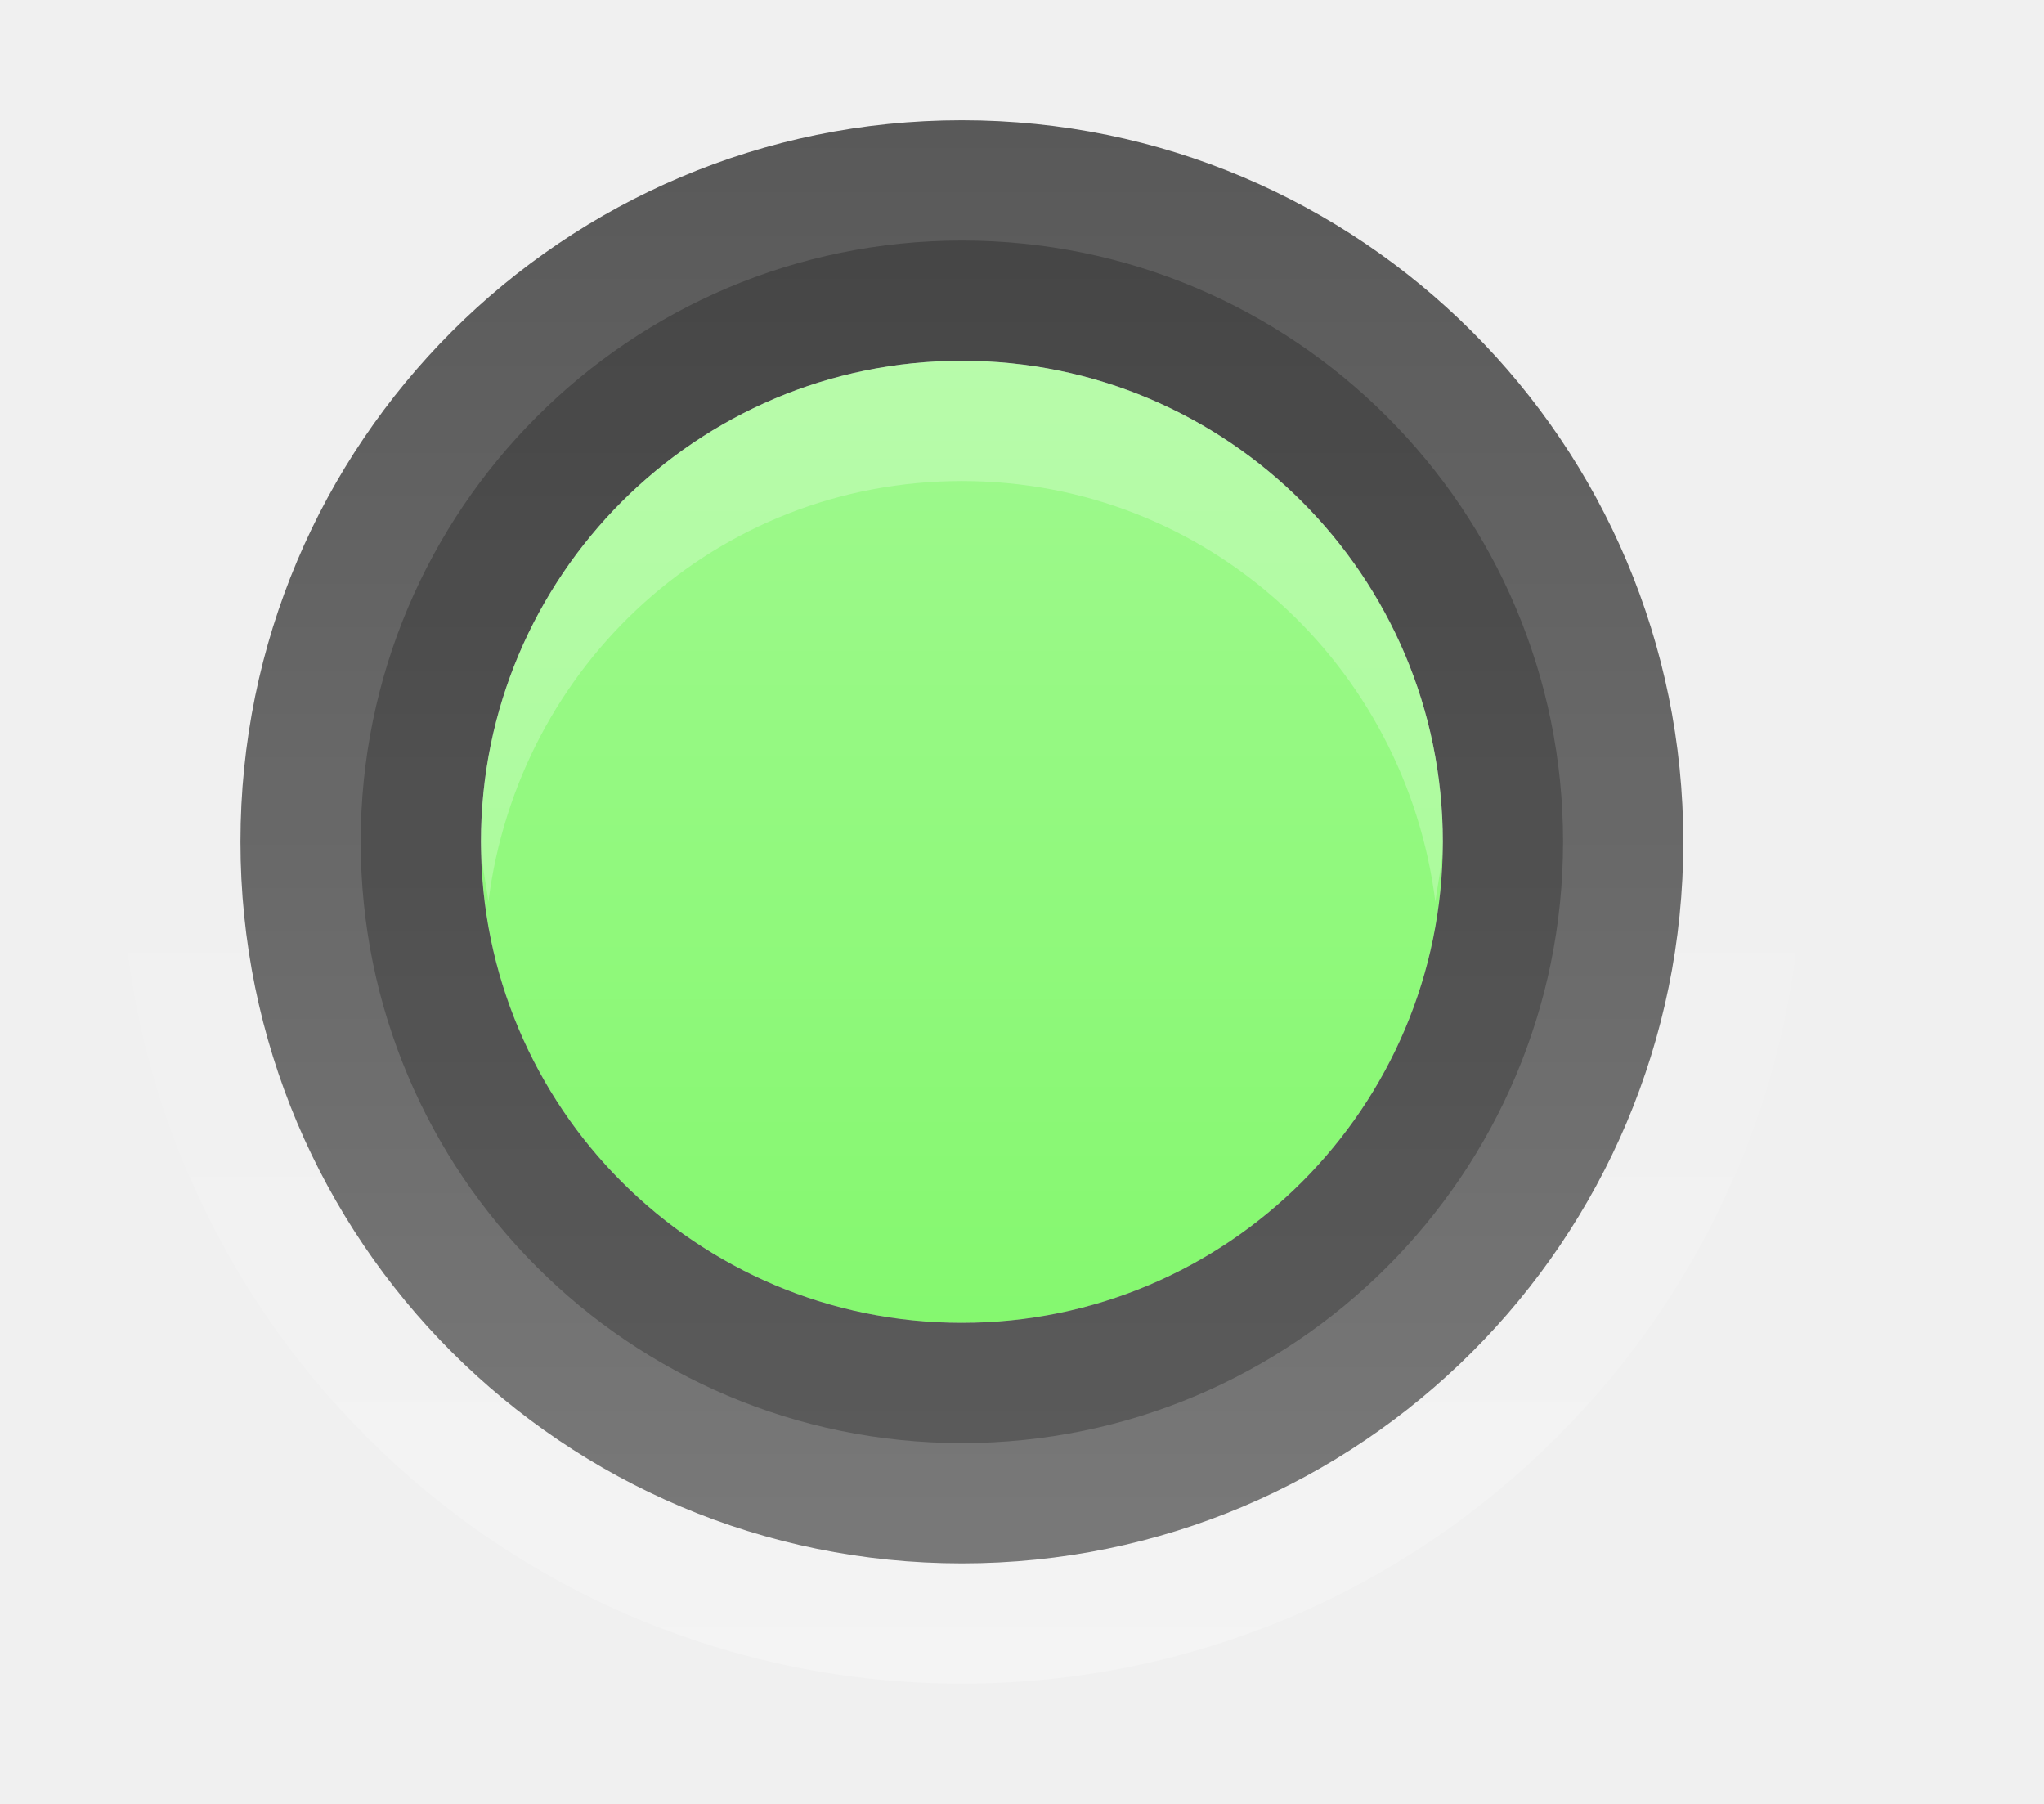
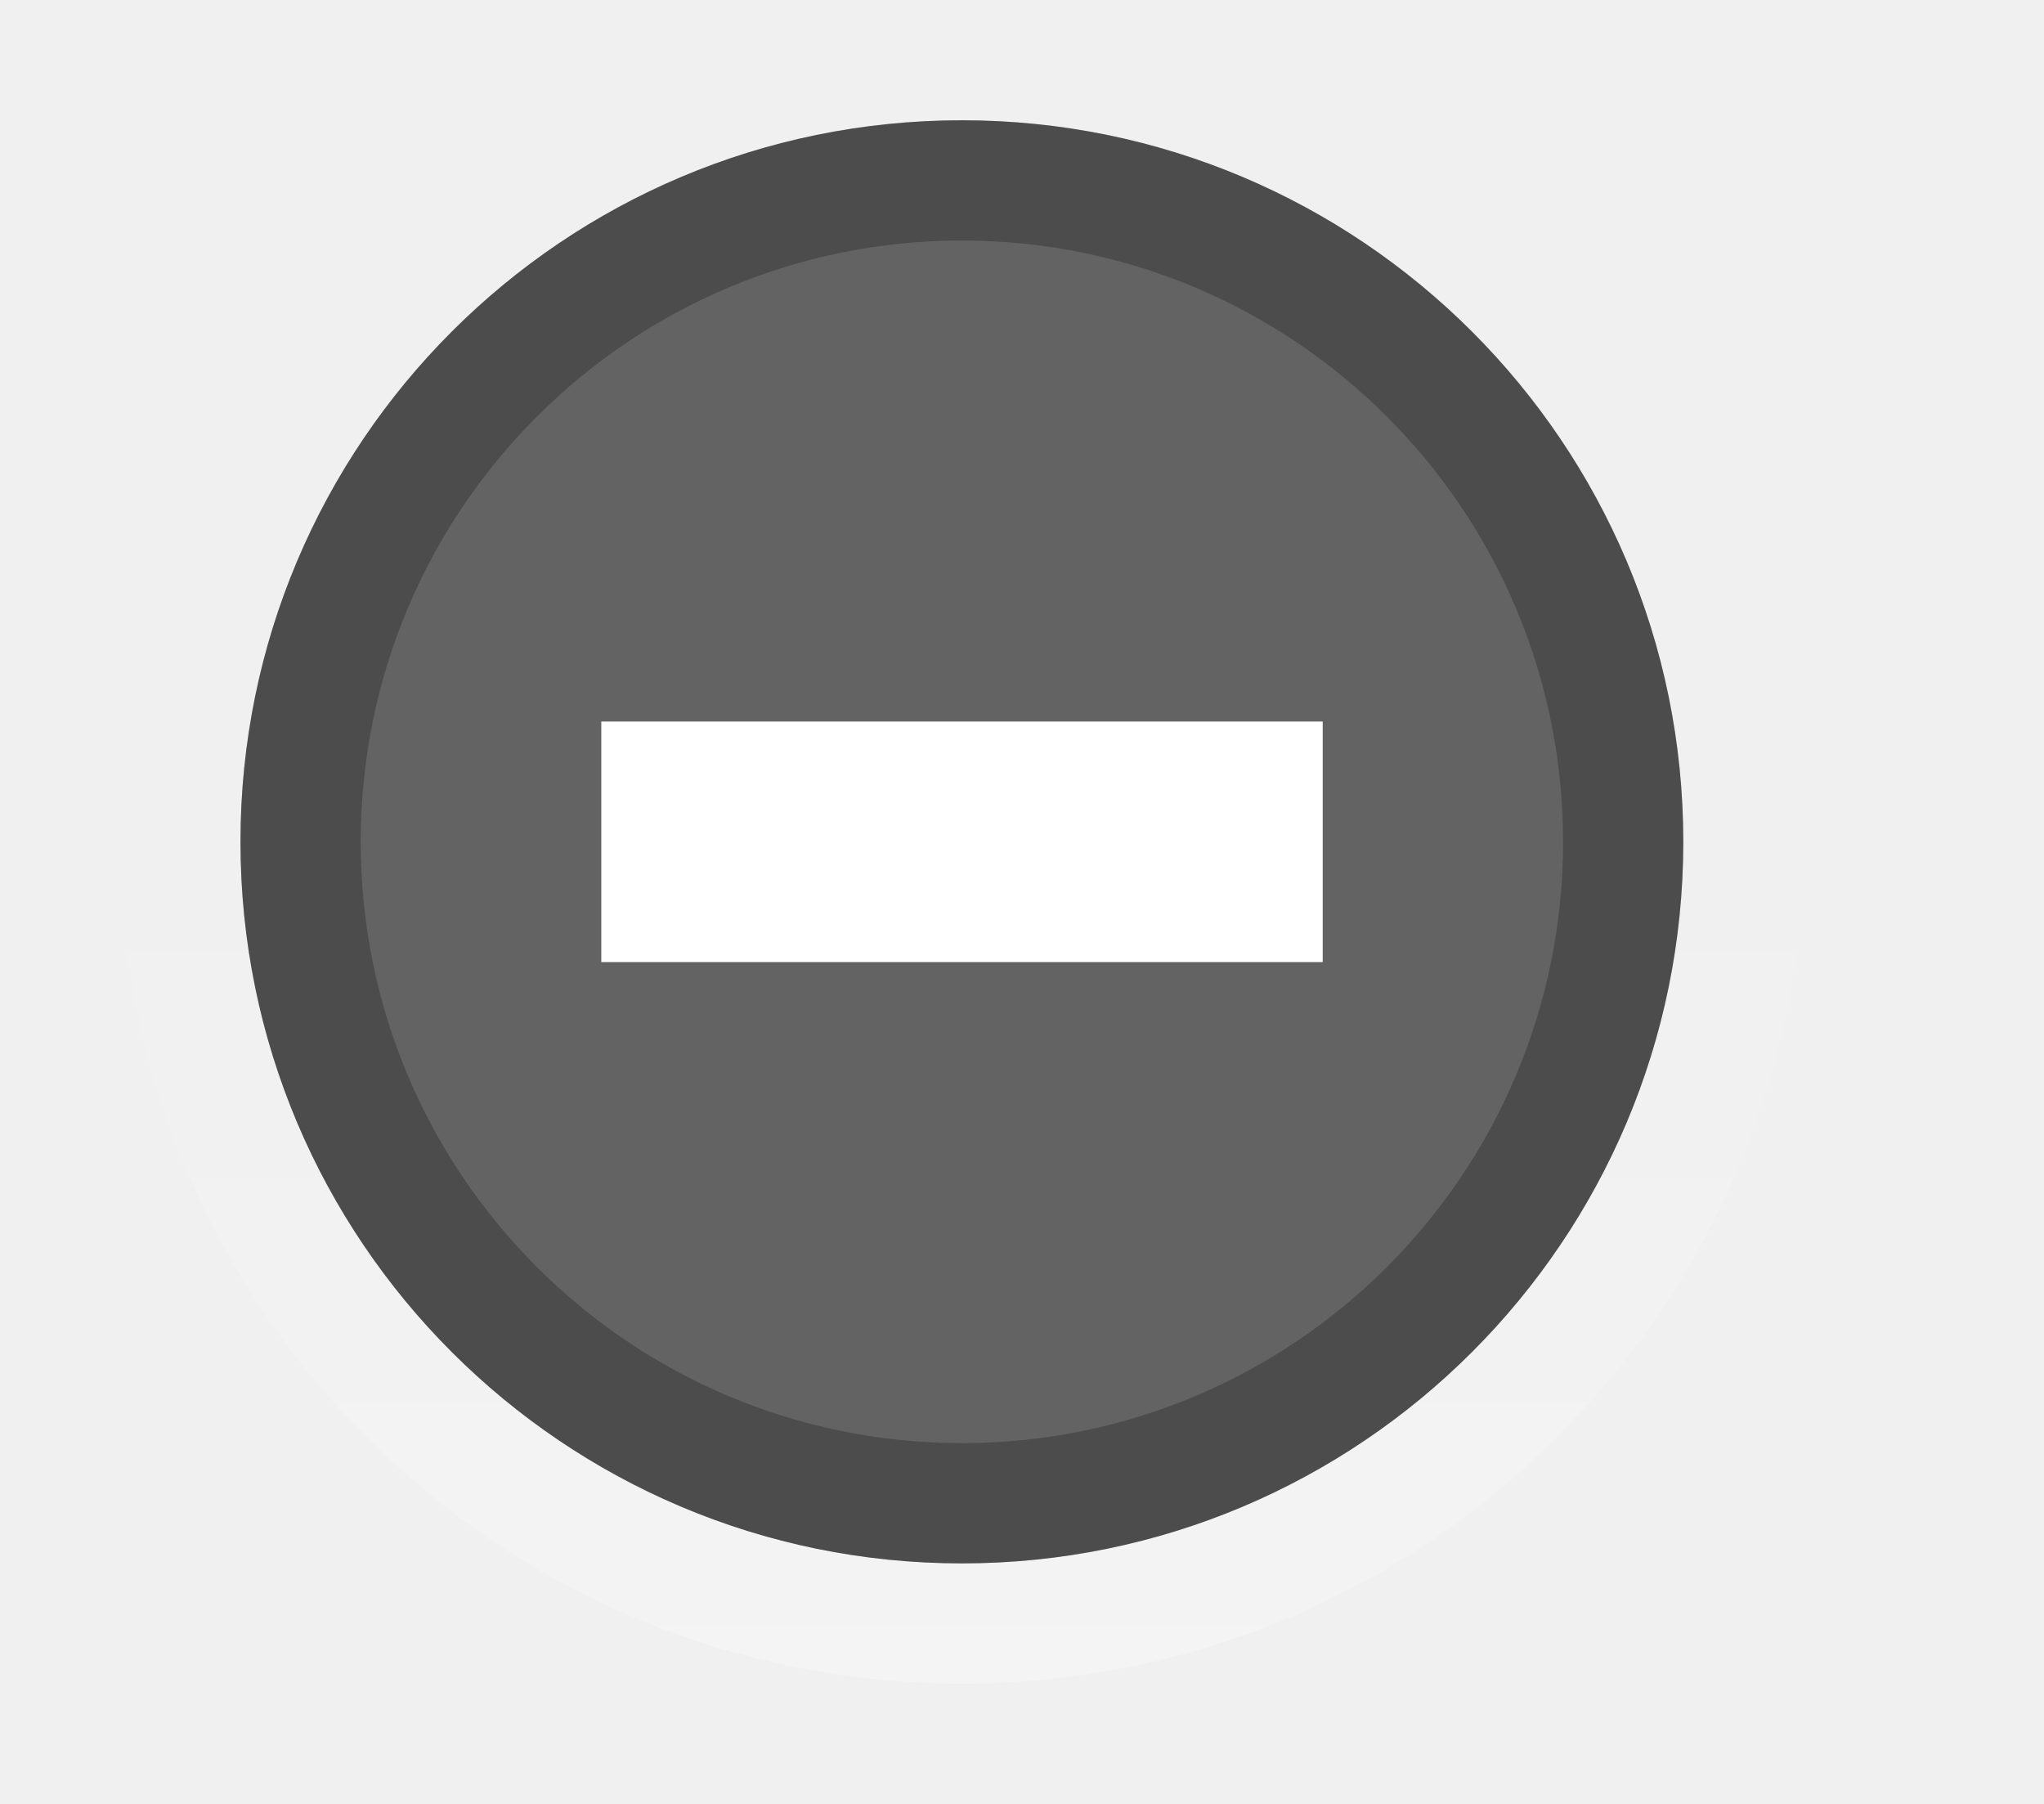
<svg xmlns="http://www.w3.org/2000/svg" xmlns:xlink="http://www.w3.org/1999/xlink" width="17" height="15" id="svg4306" version="1.1" enable-background="new">
  <defs id="defs4308">
    <linearGradient id="linearGradient3770">
      <stop style="stop-color:#000000;stop-opacity:0.628;" offset="0" id="stop3772" />
      <stop style="stop-color:#000000;stop-opacity:0.498;" offset="1" id="stop3774" />
    </linearGradient>
    <linearGradient id="linearGradient4882">
      <stop style="stop-color:#ffffff;stop-opacity:1;" offset="0" id="stop4884" />
      <stop style="stop-color:#ffffff;stop-opacity:0;" offset="1" id="stop4886" />
    </linearGradient>
    <linearGradient id="linearGradient3784-6">
      <stop style="stop-color:#ffffff;stop-opacity:0.216;" offset="0" id="stop3786-4" />
      <stop style="stop-color:#ffffff;stop-opacity:0;" offset="1" id="stop3788-6" />
    </linearGradient>
-     <linearGradient y2="11" x2="8" y1="3" x1="8" gradientUnits="userSpaceOnUse" id="linearGradient4257" xlink:href="#linearGradient3784-6" />
-     <linearGradient xlink:href="#linearGradient3770" id="linearGradient4281" gradientUnits="userSpaceOnUse" gradientTransform="matrix(0.8571429,0,0,0.8571429,1.142857,1037.505)" x1="8" y1="1" x2="8" y2="15" />
-     <linearGradient xlink:href="#linearGradient4882" id="linearGradient4283" gradientUnits="userSpaceOnUse" x1="8" y1="16" x2="8" y2="8" gradientTransform="matrix(0.875,0,0,0.875,1,0)" />
+     <linearGradient xlink:href="#linearGradient4882" id="linearGradient9173" gradientUnits="userSpaceOnUse" gradientTransform="matrix(0.875,0,0,0.875,1,0)" x1="8" y1="16" x2="8" y2="8" />
  </defs>
  <g id="layer1" transform="translate(0,-1037.362)">
-     <path style="fill:#2bff02;fill-opacity:0.54;stroke:#000000;stroke-width:0;stroke-miterlimit:4;stroke-opacity:1;stroke-dasharray:none" id="path3892" d="M 12,7 C 12,9.209 10.209,11 8,11 5.791,11 4,9.209 4,7 4,4.791 5.791,3 8,3 c 2.209,0 4,1.791 4,4 z" transform="translate(0,1037.362)" />
-     <path style="opacity:0.25;fill:url(#linearGradient4283);fill-opacity:1;stroke:#000000;stroke-width:0;stroke-linejoin:miter;stroke-miterlimit:4;stroke-opacity:1;stroke-dasharray:none" d="M 8 0 C 4.134 5.9211895e-16 1 3.134 1 7 C 1 10.866 4.134 14 8 14 C 11.866 14 15 10.866 15 7 C 15 3.134 11.866 -1.5543122e-15 8 0 z M 8 1 C 11.314 1 14 3.686 14 7 C 14 10.314 11.314 13 8 13 C 4.686 13 2 10.314 2 7 C 2 3.686 4.686 1 8 1 z " transform="translate(0,1037.362)" id="path4878" />
-     <path style="fill:url(#linearGradient4281);fill-opacity:1;stroke:#000000;stroke-width:0;stroke-linejoin:miter;stroke-miterlimit:4;stroke-opacity:1;stroke-dasharray:none" d="m 8,1038.362 c -3.314,0 -6,2.686 -6,6 0,3.314 2.686,6 6,6 3.314,0 6,-2.686 6,-6 0,-3.314 -2.686,-6 -6,-6 z m 0,2 c 2.209,0 4,1.791 4,4 0,2.209 -1.791,4 -4,4 -2.209,0 -4,-1.791 -4,-4 0,-2.209 1.791,-4 4,-4 z" id="path4880" />
-     <path style="fill:#000000;fill-opacity:0.238;stroke:none" d="m 8,1039.362 c -2.761,0 -5,2.239 -5,5 0,2.761 2.239,5 5,5 2.761,0 5,-2.239 5,-5 0,-2.761 -2.239,-5 -5,-5 z m 0,1 c 2.209,0 4,1.791 4,4 0,2.209 -1.791,4 -4,4 -2.209,0 -4,-1.791 -4,-4 0,-2.209 1.791,-4 4,-4 z" id="path3812" />
-     <path style="fill:#ffffff;fill-opacity:1;stroke:none;opacity:0.25" d="m 8,1040.362 c -2.209,0 -4,1.791 -4,4 0,0.17 0.042,0.336 0.062,0.5 0.247,-1.972 1.898,-3.5 3.938,-3.5 2.039,0 3.69,1.528 3.938,3.5 0.021,-0.165 0.062,-0.33 0.062,-0.5 0,-2.209 -1.791,-4 -4,-4 z" id="path3847-2" />
-     <path style="fill:url(#linearGradient4257);fill-opacity:1;stroke:none" id="path3847" d="M 12,7 C 12,9.209 10.209,11 8,11 5.791,11 4,9.209 4,7 4,4.791 5.791,3 8,3 c 2.209,0 4,1.791 4,4 z" transform="translate(0,1037.362)" />
+     <g transform="translate(-455,458)" id="titlebutton-minimize-hover-dark">
+       <g id="g8454-6">
+         <g style="enable-background:new" id="titlebutton-hover-2-5" transform="translate(455,578.3622)">
+           <g transform="translate(0,-1036.362)" id="layer1-3-19-3">
+             <g transform="translate(18.0002,1004.362)" id="g3879-3-4">
+               <g id="layer9-7-0-9" style="display:inline" transform="translate(-81.0002,-967)" />
+               <g id="layer10-8-7-3" transform="translate(-81.0002,-967)" />
+               <g id="layer11-2-0-0" transform="translate(-81.0002,-967)" />
+               <g id="layer13-7-5-5" transform="translate(-81.0002,-967)" />
+               <g id="layer14-6-5-2" transform="translate(-81.0002,-967)" />
+               <g id="layer15-9-2-4" style="display:inline" transform="translate(-81.0002,-967)" />
+               <g id="g71291-6-3" style="display:inline" transform="translate(-81.0002,-967)" />
+               <g id="g4953-3-7" style="display:inline" transform="translate(-81.0002,-967)" />
+               <g id="layer12-6-2-6" style="display:inline" transform="translate(-81.0002,-967)" />
+             </g>
+             <g transform="translate(0,1037.362)" id="g3956-1-2" style="enable-background:new">
+               <g id="layer1-4-94-69-7" transform="translate(0,-1037.362)">
+                 <path style="opacity:0.25;fill:url(#linearGradient9173);fill-opacity:1;stroke:#000000;stroke-width:0;stroke-linejoin:miter;stroke-miterlimit:4;stroke-dasharray:none;stroke-opacity:1" d="M 8,0 C 4.134,0 1,3.134 1,7 c 0,3.866 3.134,7 7,7 3.866,0 7,-3.134 7,-7 C 15,3.134 11.866,0 8,0 Z m 0,1 c 3.314,0 6,2.686 6,6 0,3.314 -2.686,6 -6,6 C 4.686,13 2,10.314 2,7 2,3.686 4.686,1 8,1 Z" transform="translate(0,1037.362)" id="path4878-33-8-0" />
+               </g>
+             </g>
+             <circle r="6" cy="8" cx="8" transform="translate(0,1036.362)" id="path3894-8-6" style="fill:#000000;fill-opacity:0.588;stroke:#474f56;stroke-width:0;stroke-linecap:butt;stroke-linejoin:miter;stroke-miterlimit:4;stroke-dasharray:none;stroke-dashoffset:0;stroke-opacity:1" />
+             <path id="path3896-4-3" d="m 8,1038.362 c -3.314,0 -6,2.686 -6,6 0,3.314 2.686,6 6,6 3.314,0 6,-2.686 6,-6 0,-3.314 -2.686,-6 -6,-6 z m 0,1 c 2.761,0 5,2.239 5,5 0,2.761 -2.239,5 -5,5 -2.761,0 -5,-2.239 -5,-5 0,-2.761 2.239,-5 5,-5 z" style="fill:#000000;fill-opacity:0.235;stroke:#474f56;stroke-width:0;stroke-linecap:butt;stroke-linejoin:miter;stroke-miterlimit:4;stroke-dasharray:none;stroke-dashoffset:0;stroke-opacity:1" />
+           </g>
+         </g>
+       </g>
+       <path d="m 460.001,585.362 0,2 6,0 0,-2 z" id="rect9057-9-6" style="color:#000000;font-style:normal;font-variant:normal;font-weight:normal;font-stretch:normal;font-size:medium;line-height:normal;font-family:Sans;-inkscape-font-specification:Sans;text-indent:0;text-align:start;text-decoration:none;text-decoration-line:none;letter-spacing:normal;word-spacing:normal;text-transform:none;direction:ltr;block-progression:tb;writing-mode:lr-tb;baseline-shift:baseline;text-anchor:start;display:inline;overflow:visible;visibility:visible;fill:#ffffff;fill-opacity:1;stroke:none;stroke-width:2;marker:none;enable-background:accumulate" />
+     </g>
  </g>
</svg>
